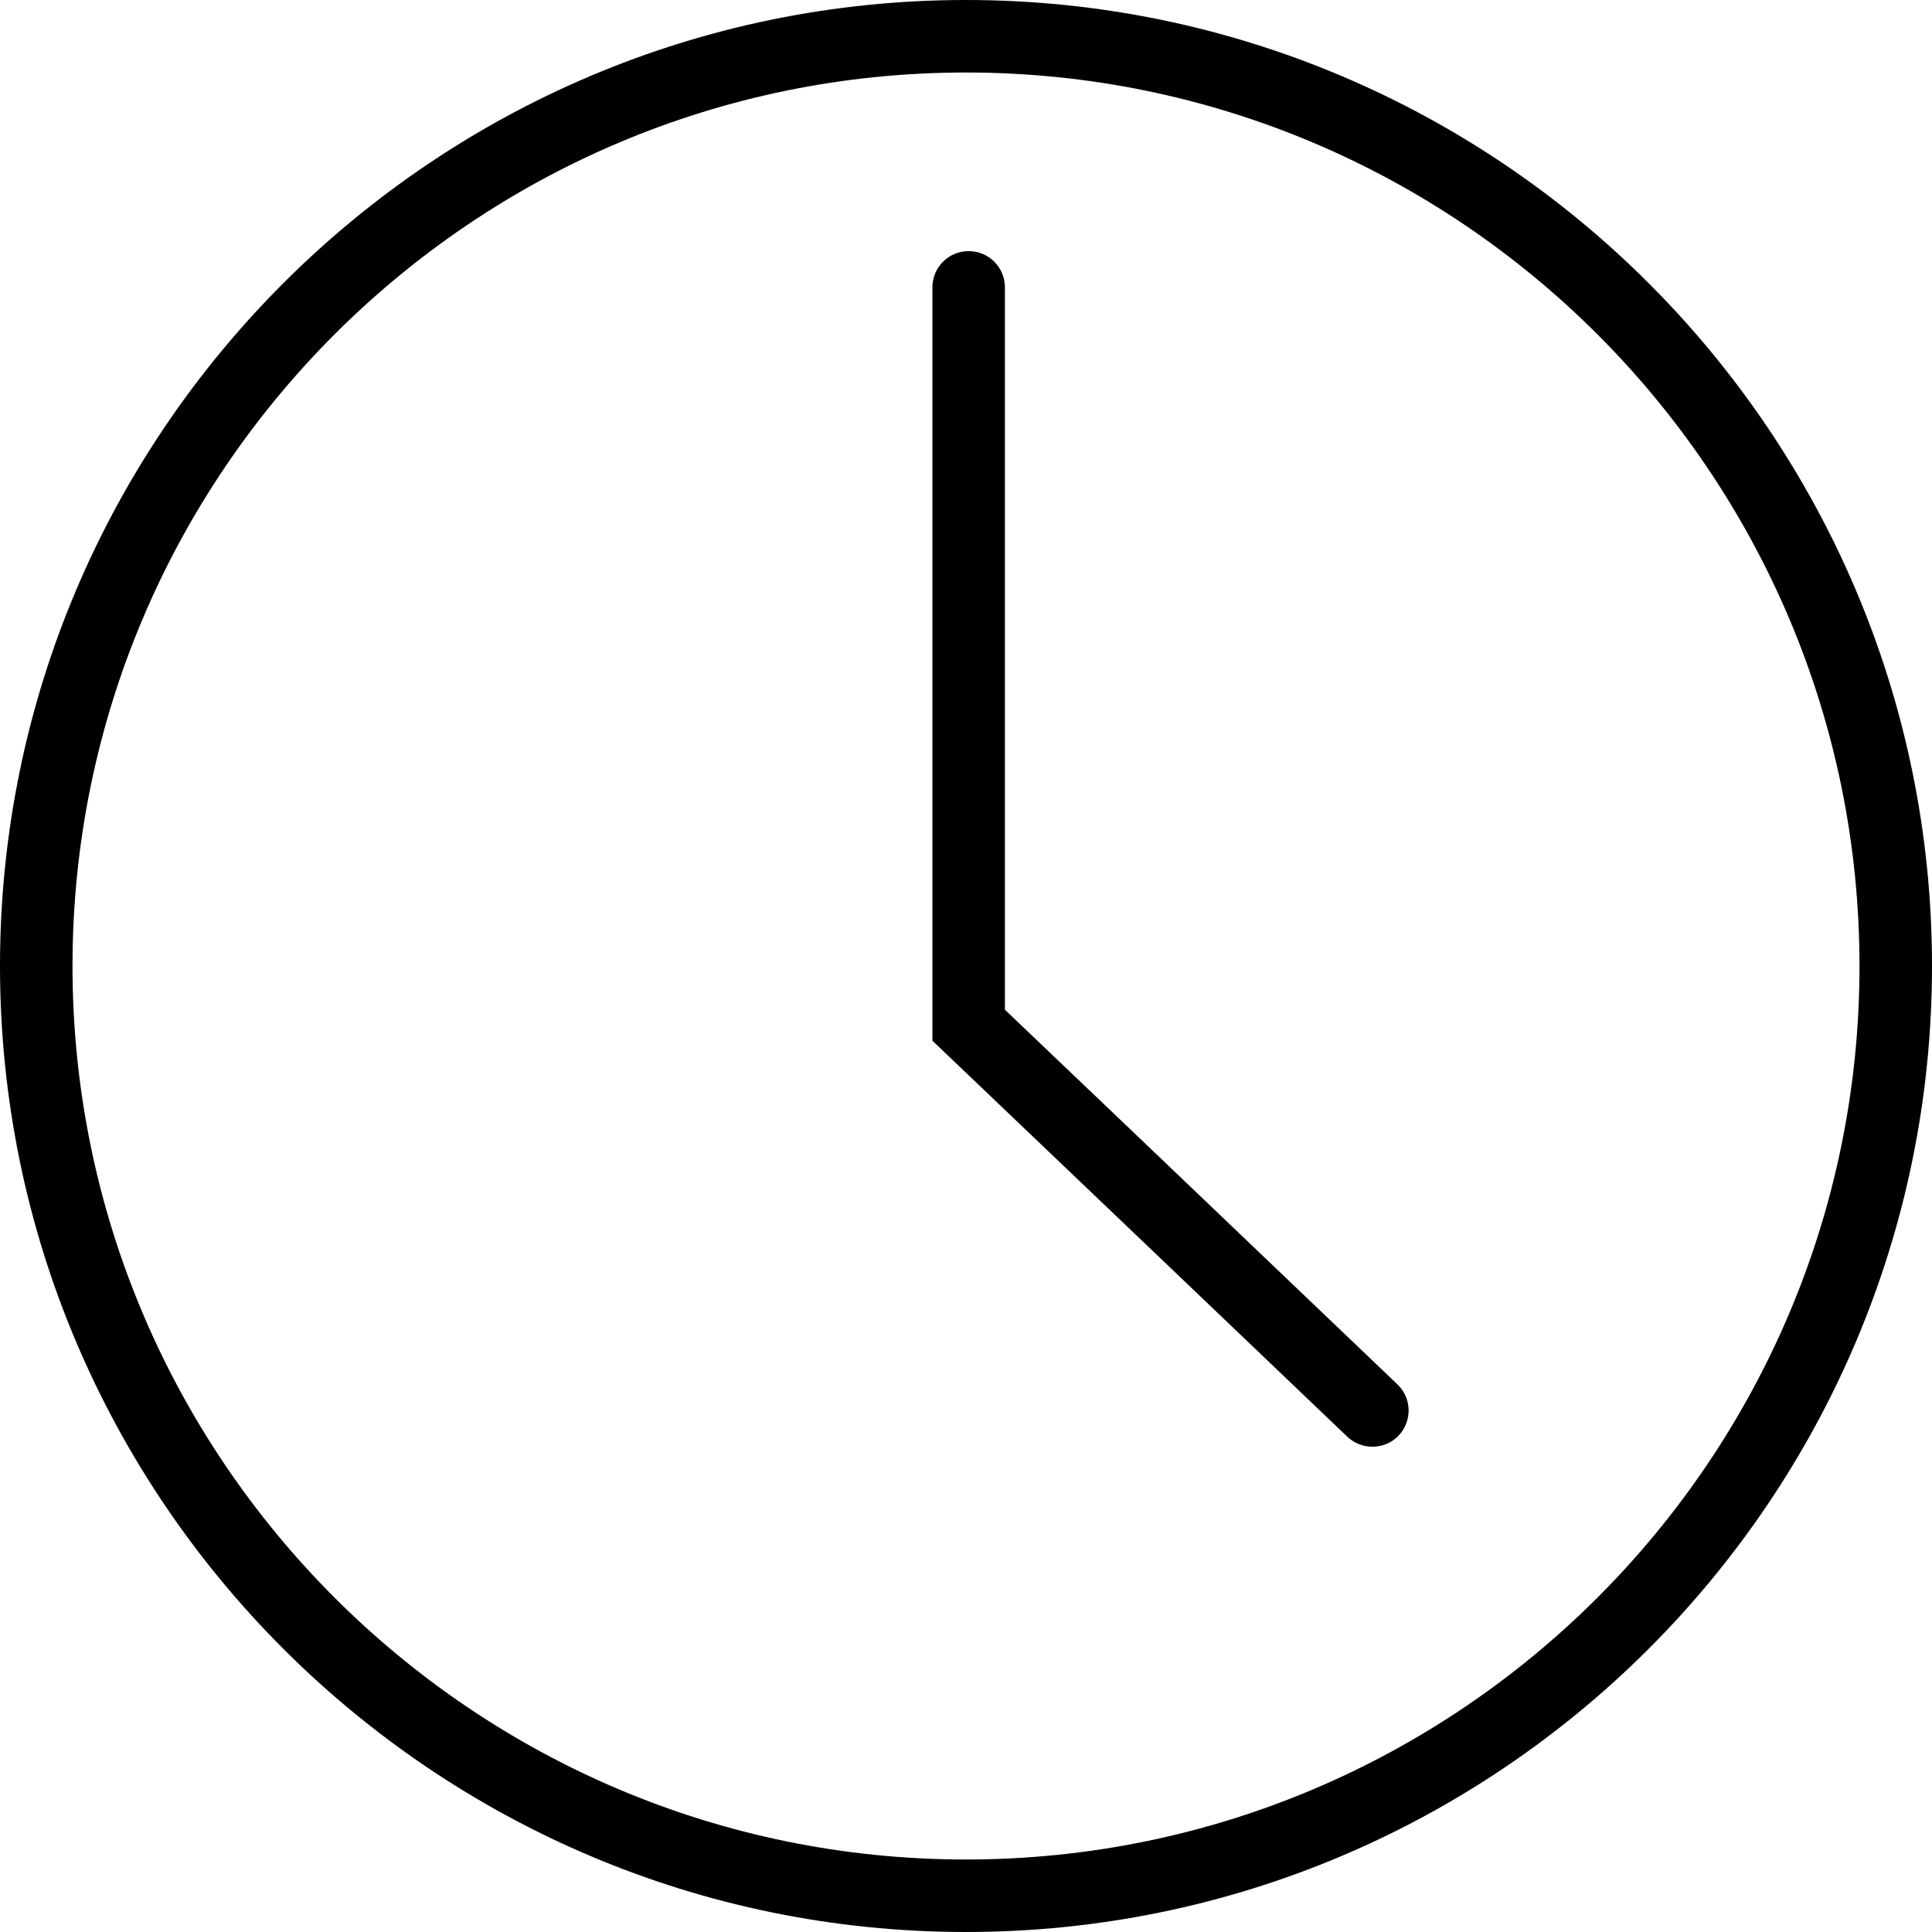
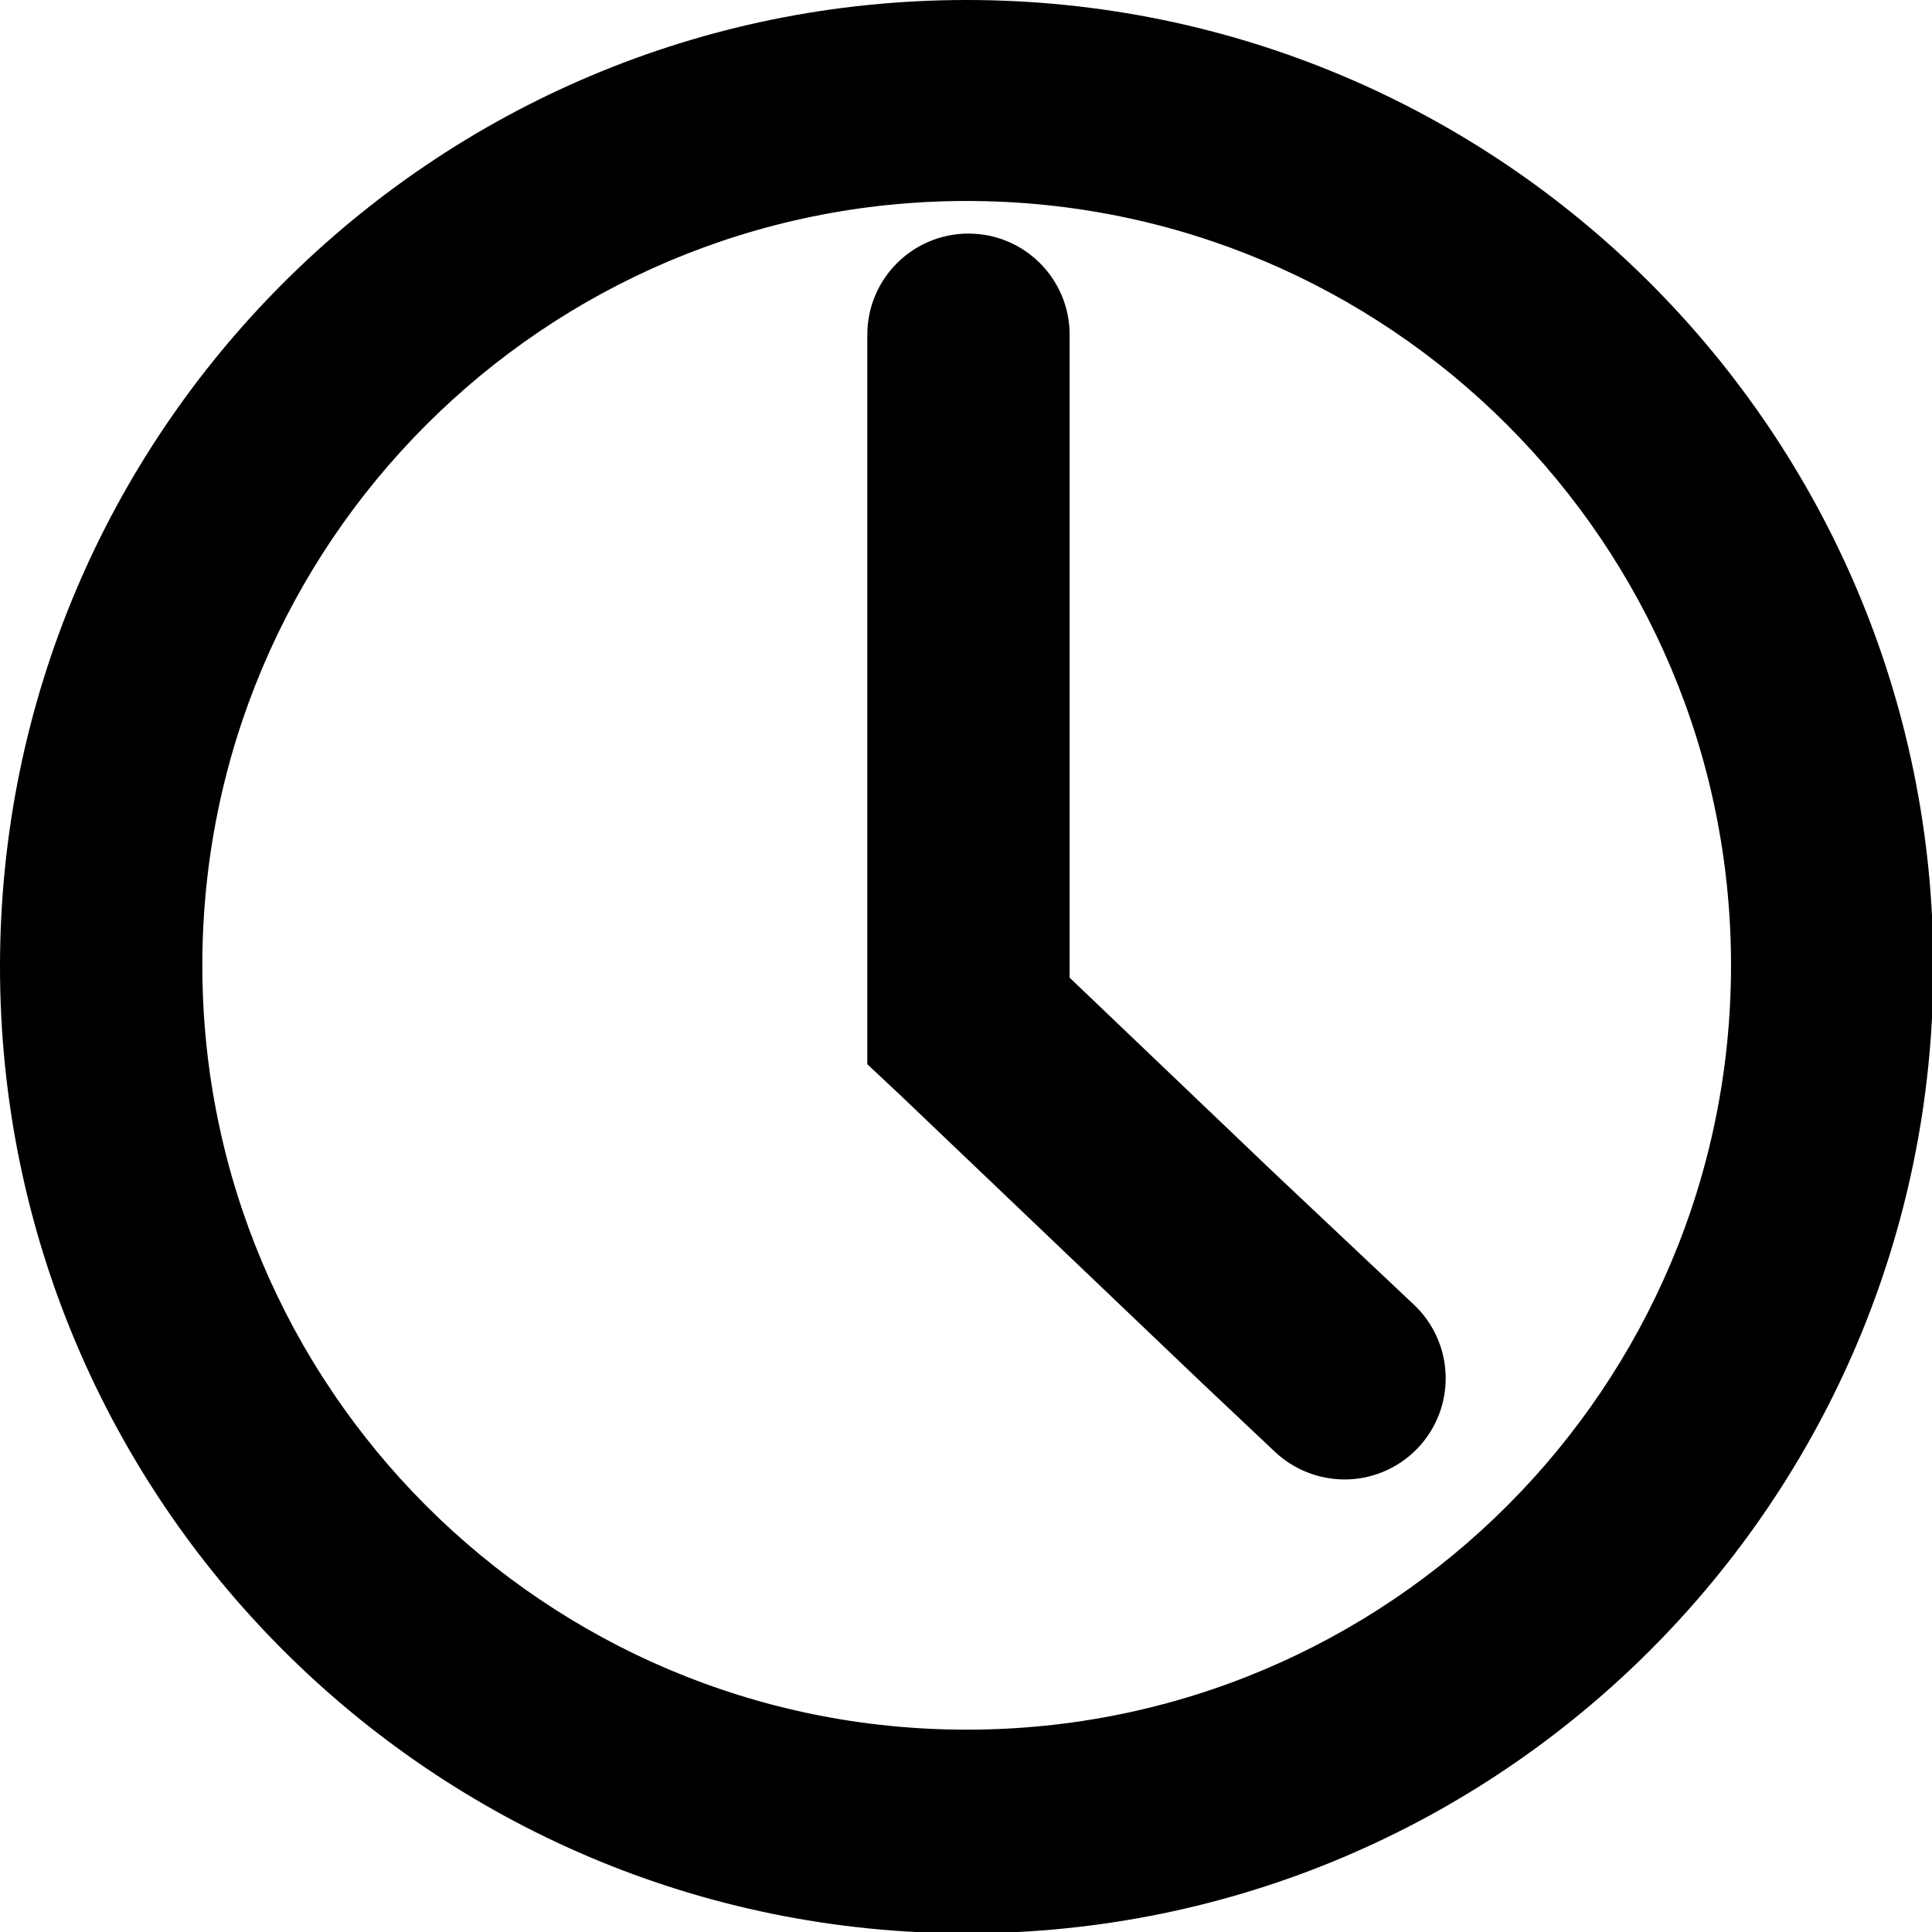
- <svg xmlns="http://www.w3.org/2000/svg" id="Ebene_1" fill="currentColor" data-name="Ebene 1" width="28.2mm" height="28.2mm" viewBox="0 0 79.94 79.94">
-   <path d="M39.97,79.94C17.93,79.94,0,62.01,0,39.97S17.93,0,39.97,0s39.97,17.93,39.97,39.97-17.93,39.97-39.97,39.97Zm0-76.94C19.58,3,3,19.58,3,39.97s16.58,36.97,36.97,36.97,36.97-16.58,36.97-36.97S60.36,3,39.97,3Z" />
-   <path d="M56.78,59.86c-.37,0-.75-.14-1.04-.42-5.57-5.32-11.13-10.63-16.7-15.94l-.46-.44V11.89c0-.83,.67-1.5,1.5-1.5s1.5,.67,1.5,1.5v29.89c5.42,5.16,10.82,10.33,16.24,15.5,.6,.57,.62,1.52,.05,2.12-.29,.31-.69,.46-1.08,.46Z" />
+ <svg xmlns="http://www.w3.org/2000/svg" id="Ebene_1" fill="currentColor" data-name="Ebene 1" viewBox="0 0 85.94 85.94">
+   <path d="M43,0a43,43,0,1,0,43,43A43,43,0,0,0,43,0Zm0,76.94a34,34,0,1,1,34-34A34,34,0,0,1,43,76.94Z" />
+   <path d="M56.65,52.15l-9.07-8.66V14.89a4.5,4.5,0,0,0-9,0V47.34L40,48.67l13.5,12.88,3.18,3a4.53,4.53,0,0,0,3.14,1.26,4.5,4.5,0,0,0,3.1-7.75Z" />
</svg>
